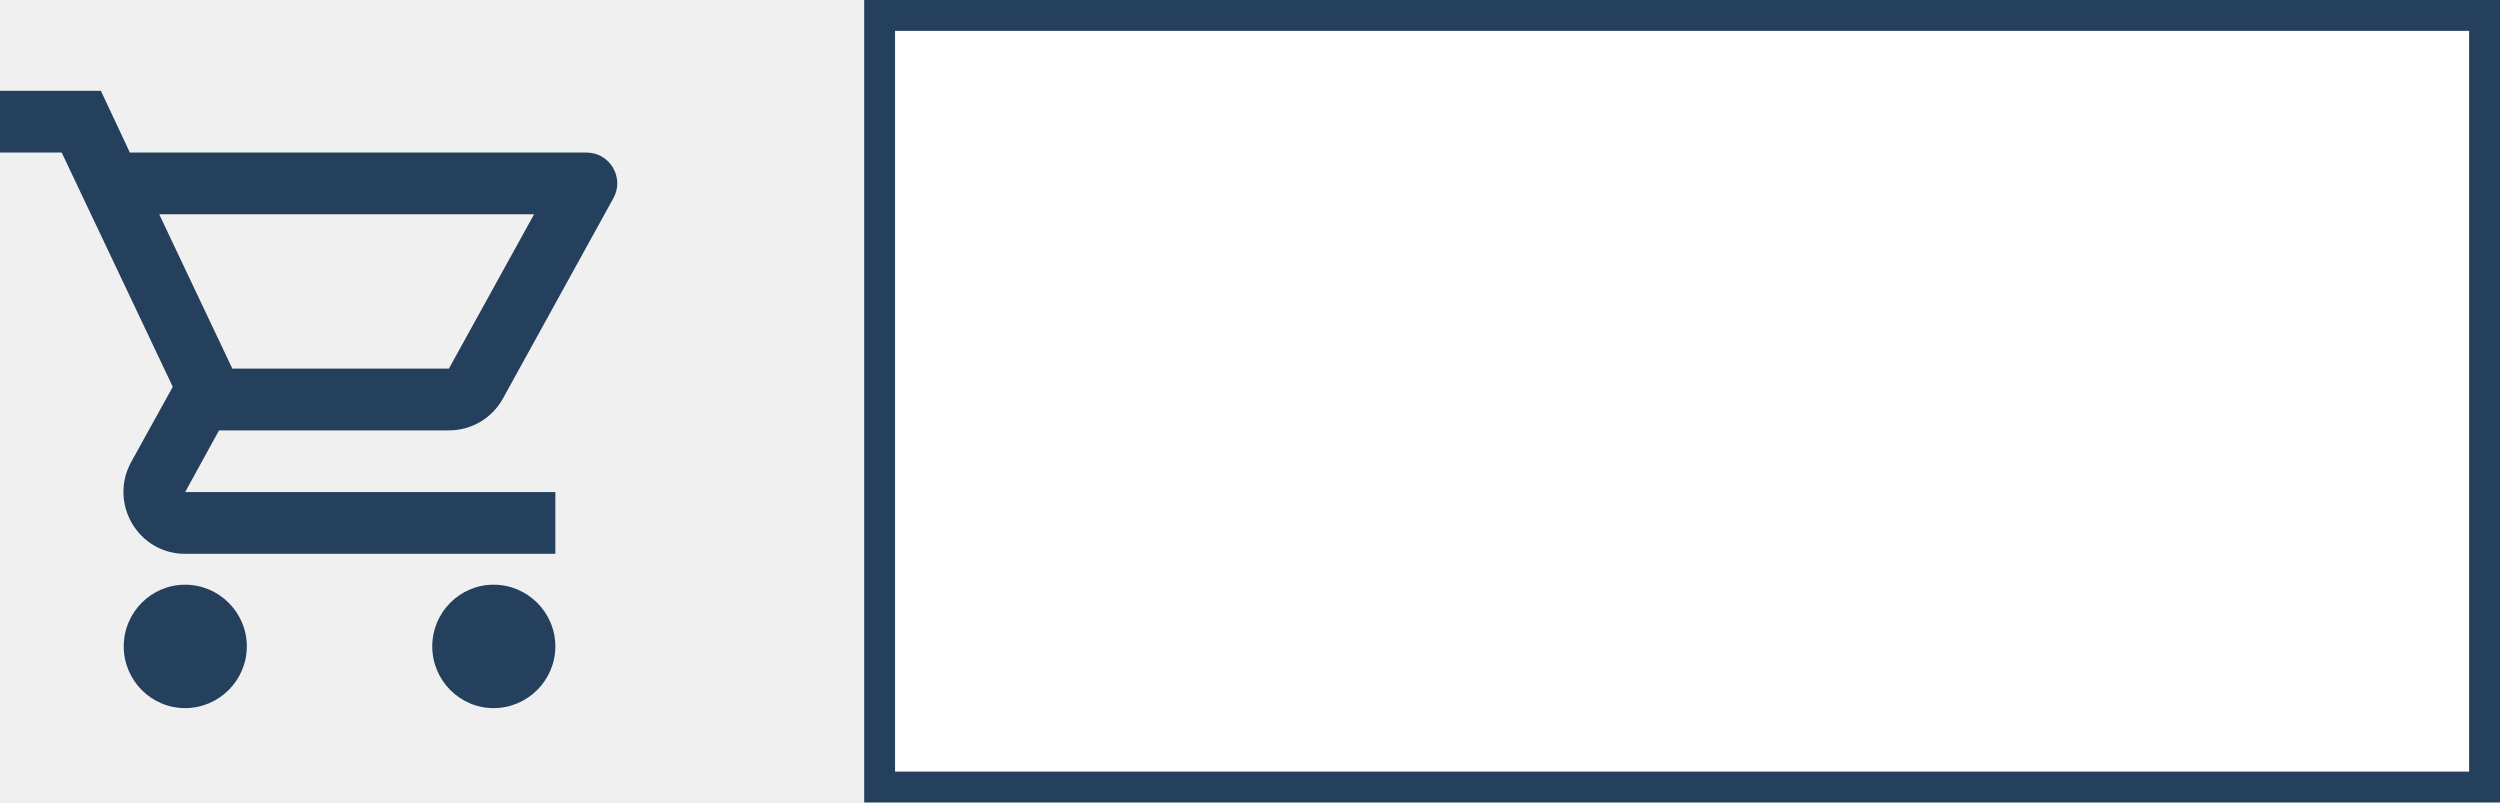
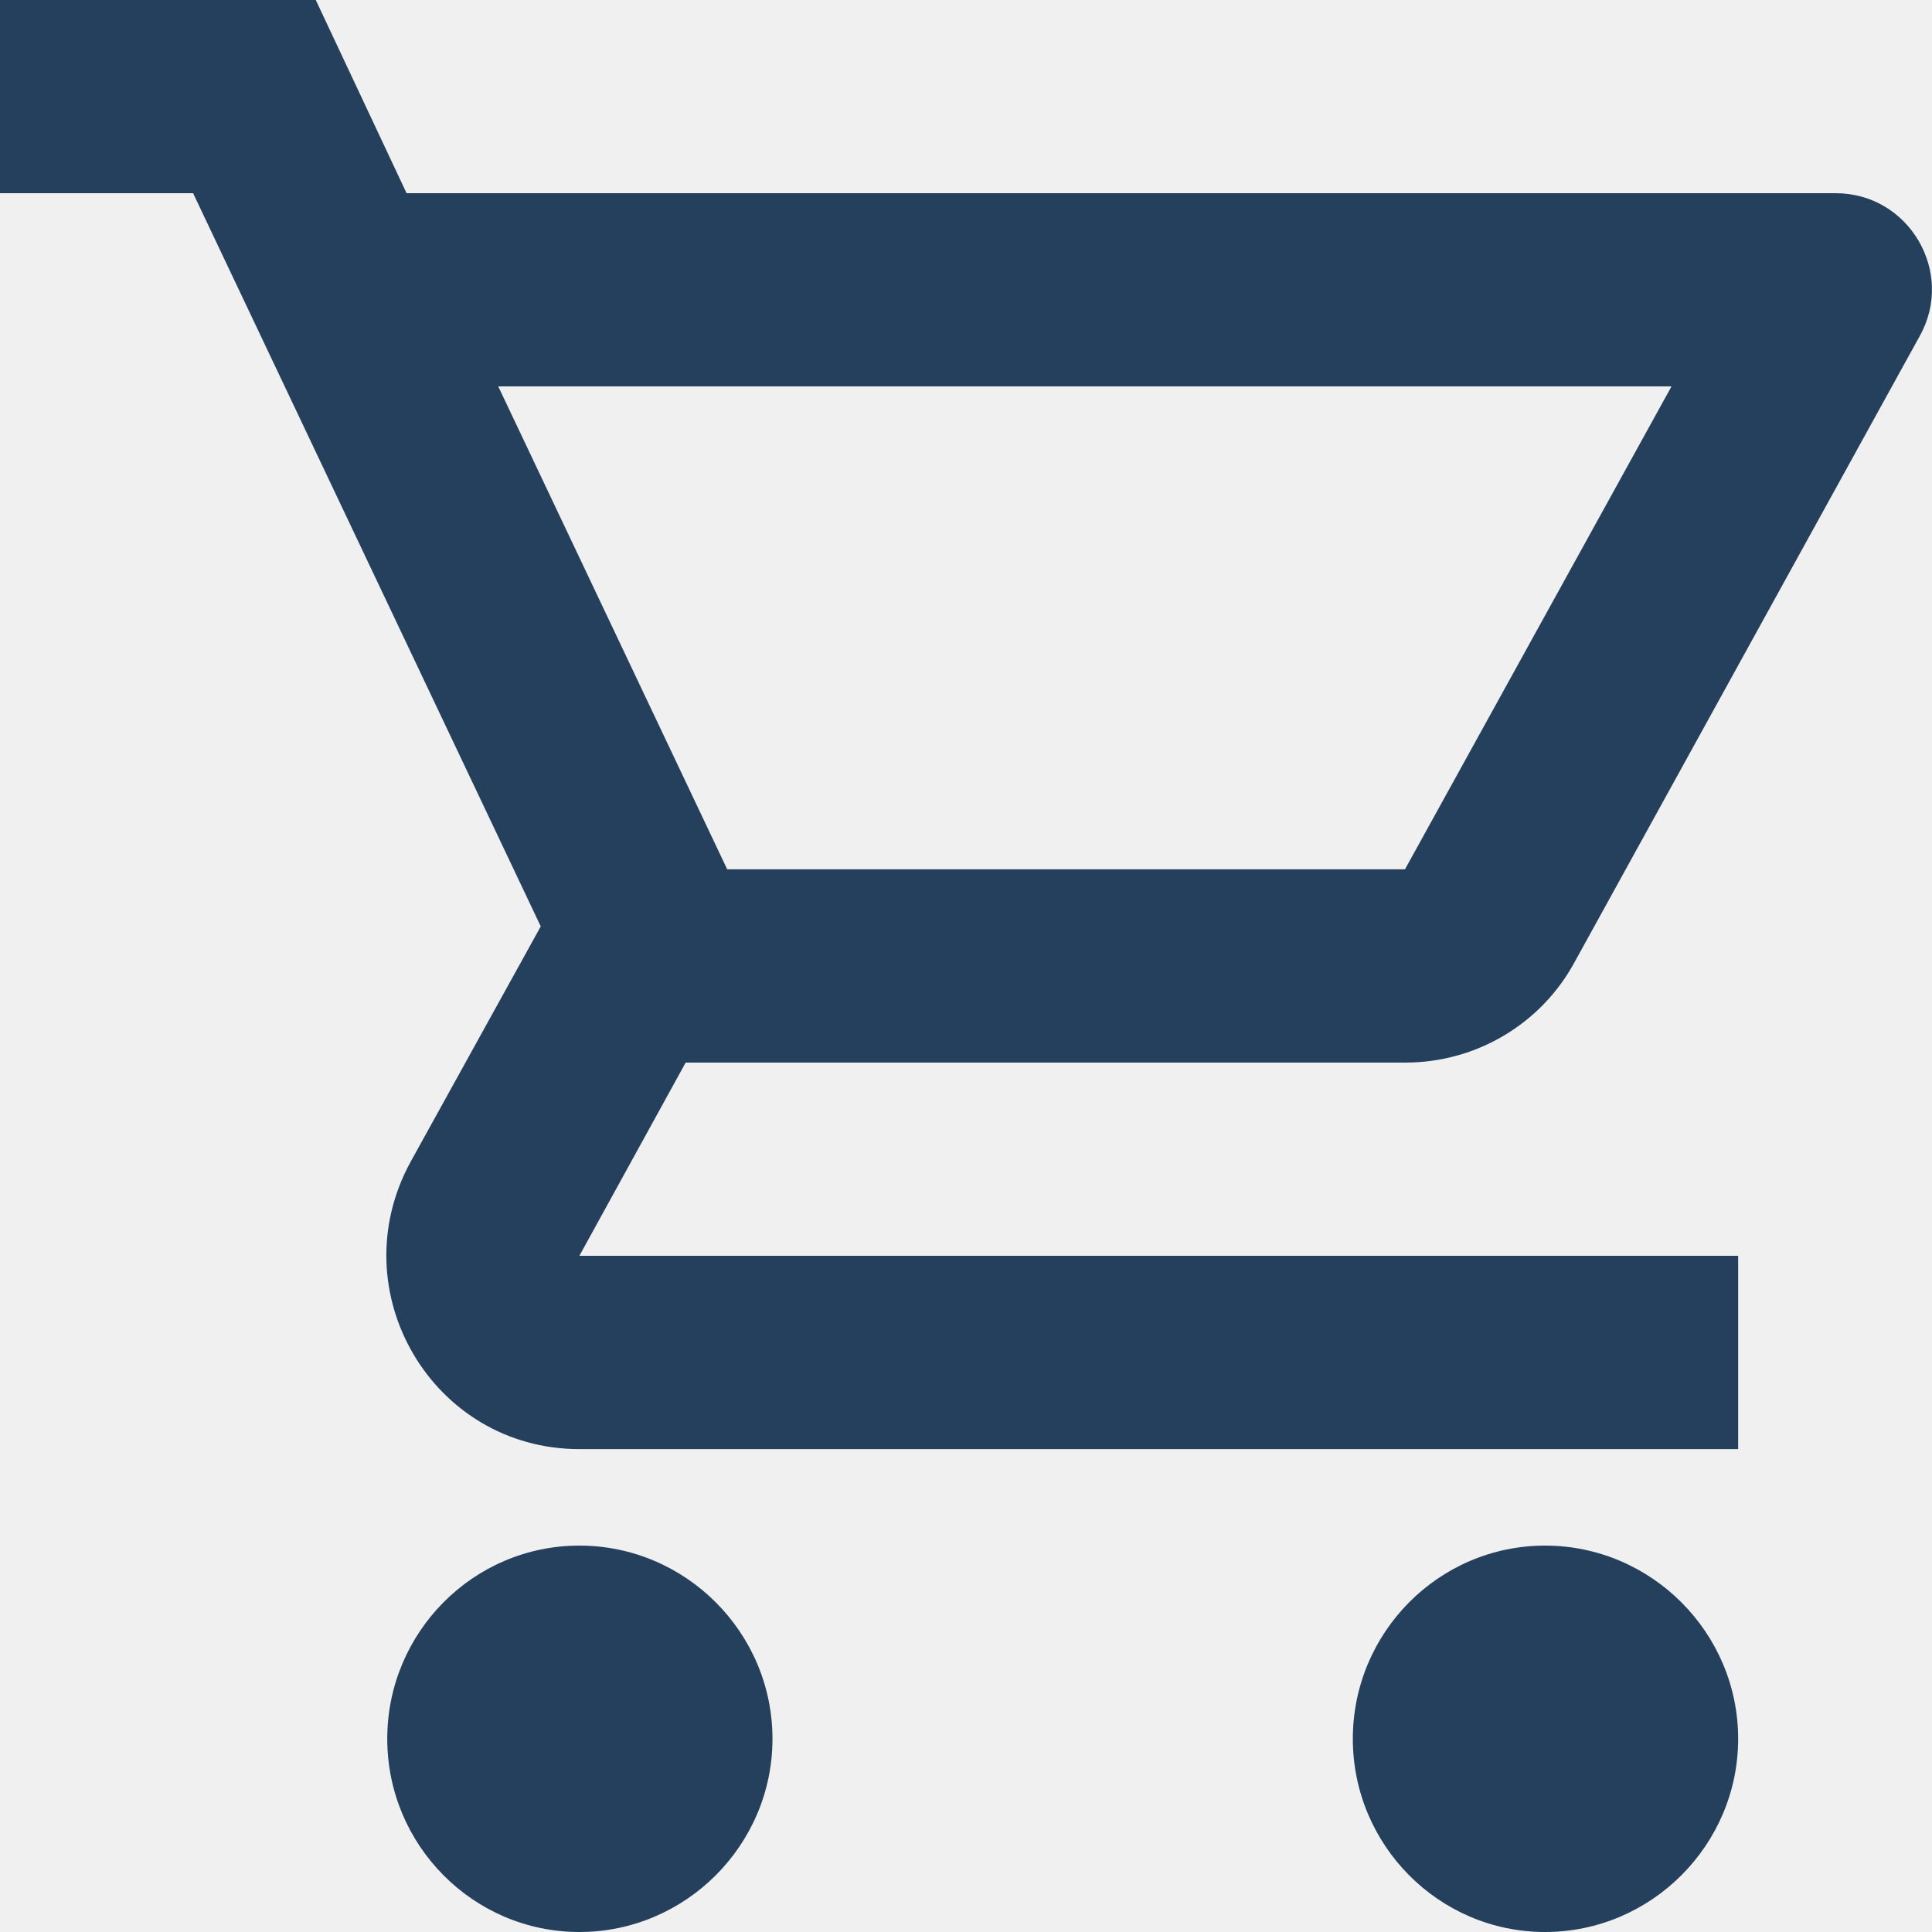
- <svg xmlns="http://www.w3.org/2000/svg" width="81" height="26" viewBox="0 0 81 26" fill="none">
-   <path d="M28.5 0.5H80.5V25.5H28.5V0.5Z" fill="white" stroke="#25405D" />
-   <path fill-rule="evenodd" clip-rule="evenodd" d="M16.294 12.913C15.954 13.534 15.294 13.944 14.545 13.944H7.097L5.998 15.944H17.993V17.944H5.998C4.478 17.944 3.519 16.314 4.248 14.973L5.598 12.533L1.999 4.943H0V2.943H3.269L4.208 4.943H19.003C19.763 4.943 20.242 5.763 19.873 6.423L16.294 12.913ZM17.304 6.943H5.158L7.527 11.942H14.545L17.304 6.943ZM5.998 18.944C4.898 18.944 4.009 19.843 4.009 20.943C4.009 22.043 4.898 22.943 5.998 22.943C7.097 22.943 7.997 22.043 7.997 20.943C7.997 19.843 7.097 18.944 5.998 18.944ZM14.005 20.943C14.005 19.843 14.895 18.944 15.994 18.944C17.094 18.944 17.993 19.843 17.993 20.943C17.993 22.043 17.094 22.943 15.994 22.943C14.895 22.943 14.005 22.043 14.005 20.943Z" fill="#25405D" />
+ <svg xmlns="http://www.w3.org/2000/svg" width="18" height="18" viewBox="0 0 18 18" fill="none">
+   <path fill-rule="evenodd" clip-rule="evenodd" d="M14.665 8.973C14.359 9.531 13.765 9.9 13.09 9.9H6.388L5.398 11.7H16.194V13.501H5.398C4.03 13.501 3.167 12.033 3.824 10.827L5.038 8.631L1.799 1.8H0V0H2.942L3.788 1.8H17.103C17.786 1.8 18.218 2.538 17.885 3.132L14.665 8.973ZM15.573 3.6H4.642L6.775 8.099H13.09L15.573 3.6ZM5.398 14.4C4.408 14.4 3.608 15.21 3.608 16.2C3.608 17.19 4.408 18 5.398 18C6.388 18 7.197 17.19 7.197 16.2C7.197 15.21 6.388 14.4 5.398 14.4ZM12.604 16.2C12.604 15.21 13.405 14.4 14.395 14.4C15.384 14.4 16.194 15.21 16.194 16.2C16.194 17.19 15.384 18 14.395 18C13.405 18 12.604 17.19 12.604 16.2Z" fill="#25405D" />
</svg>
